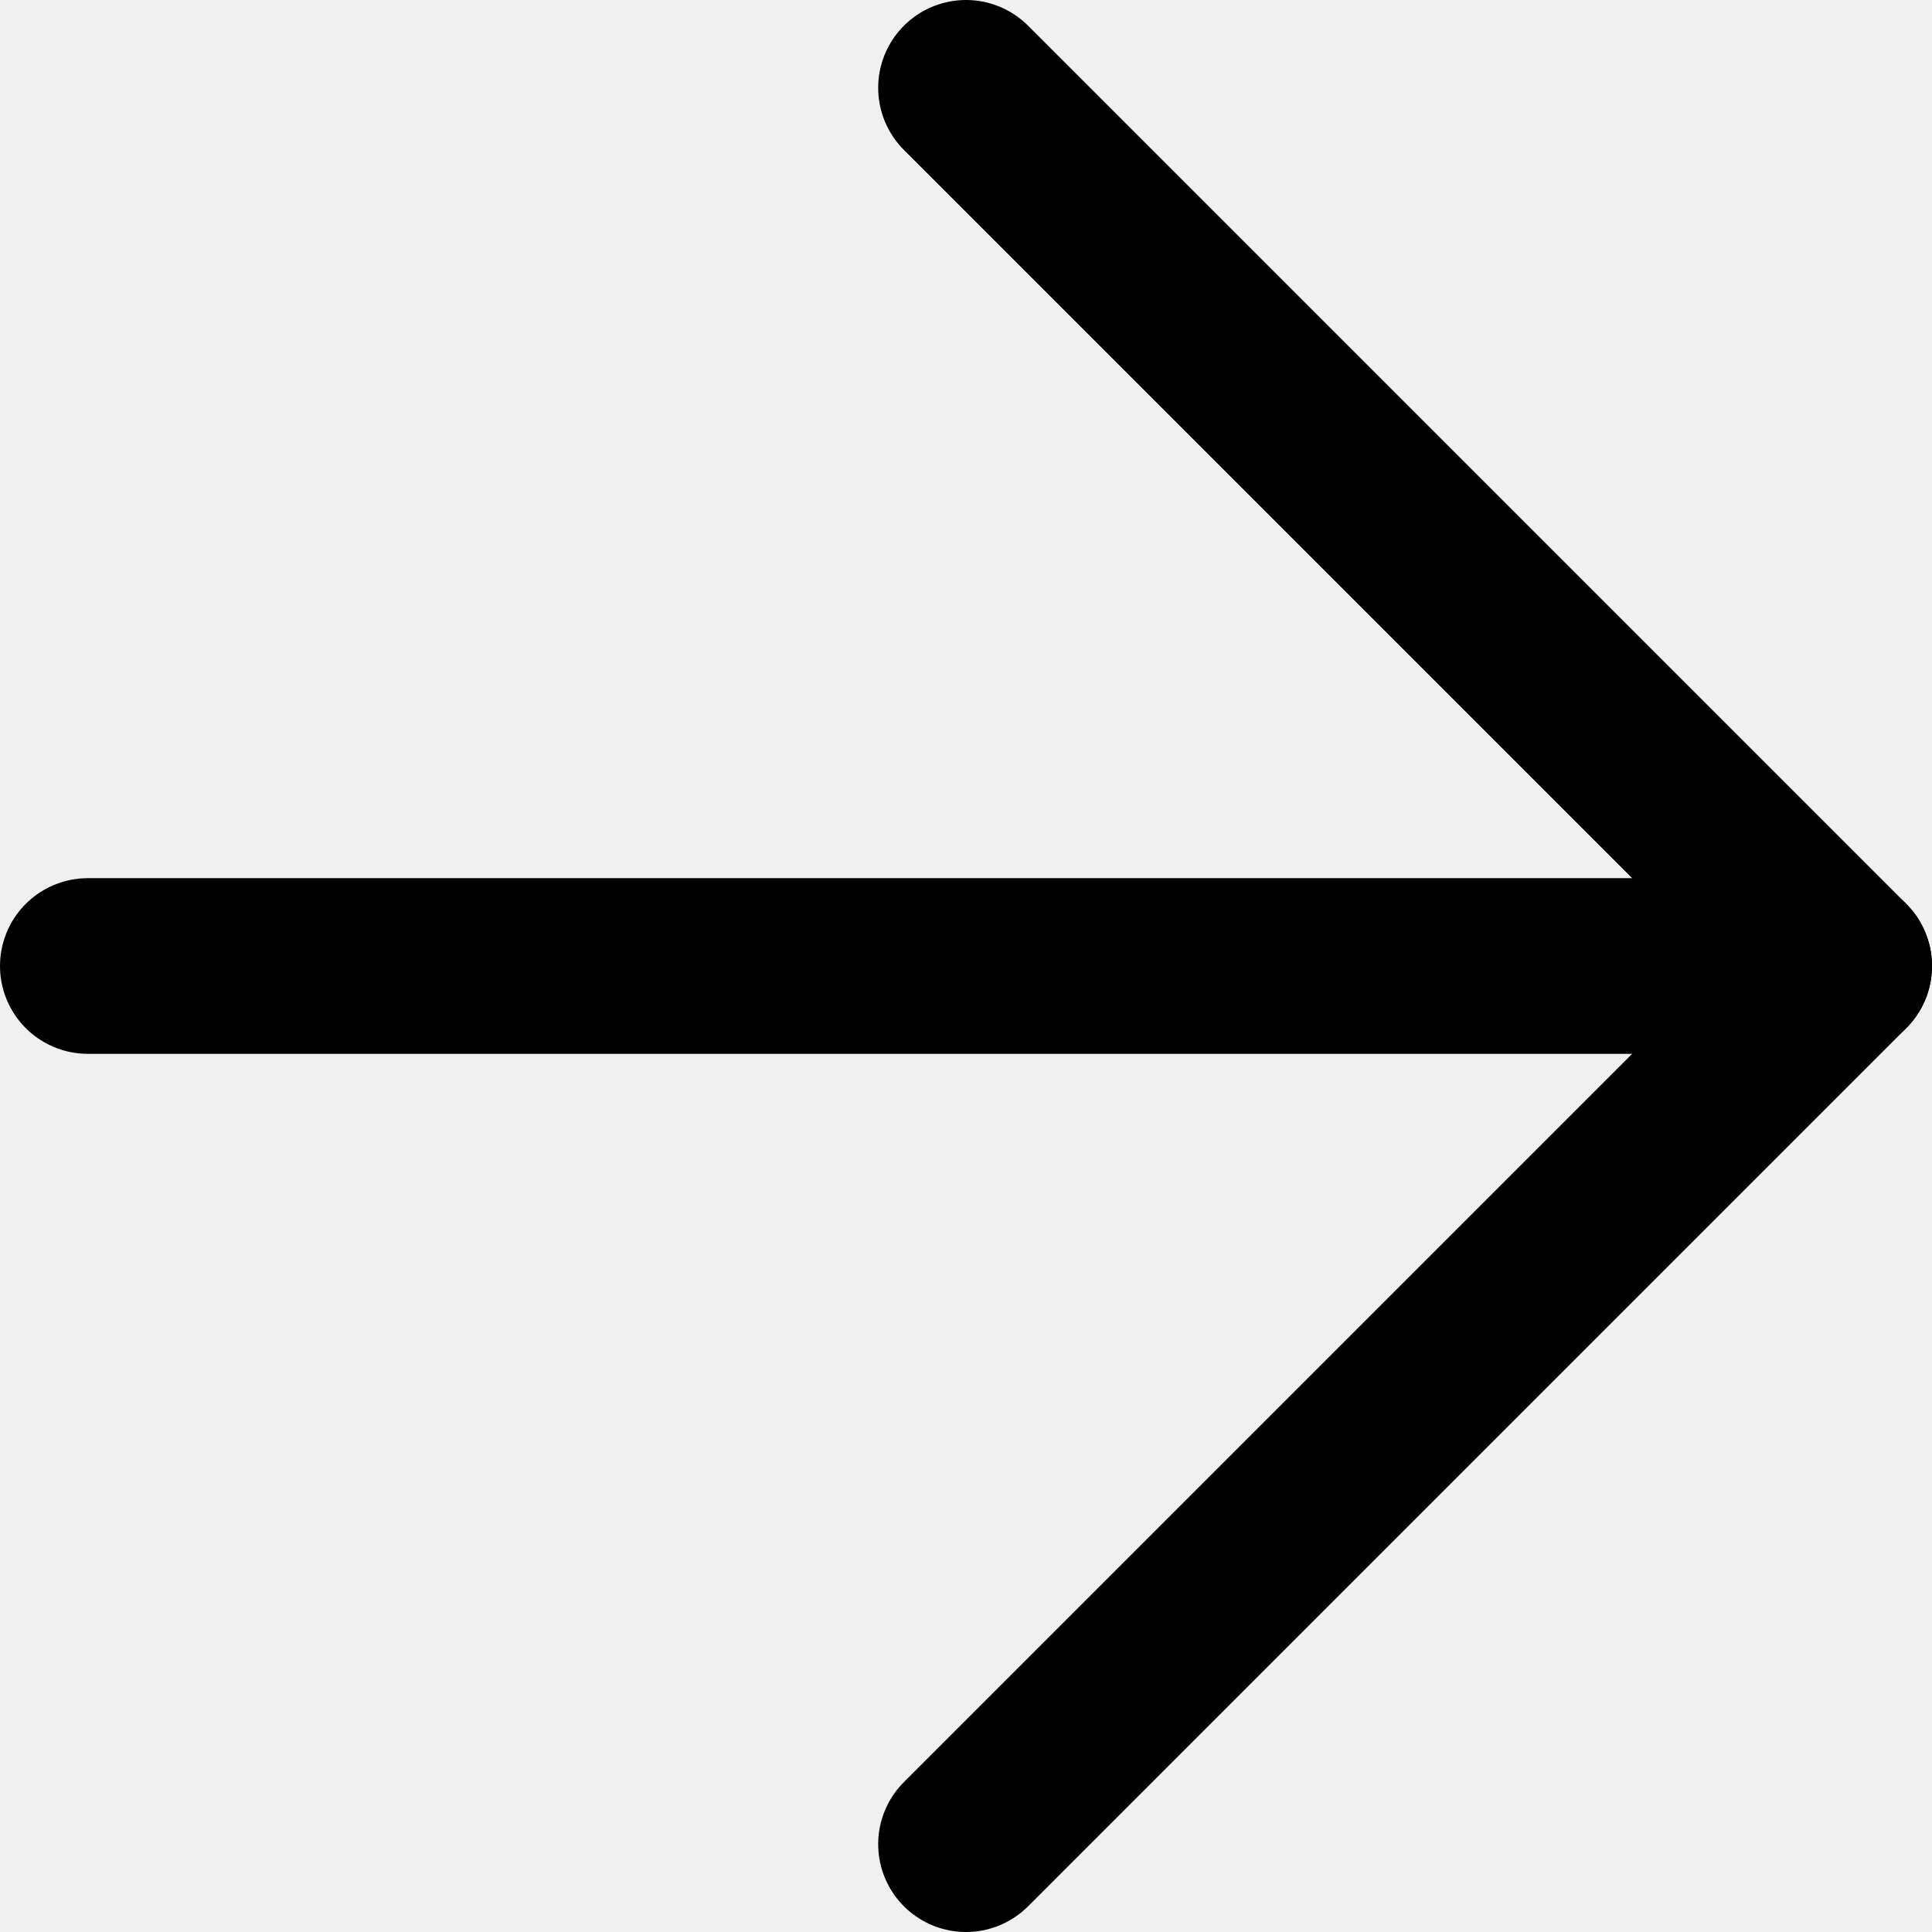
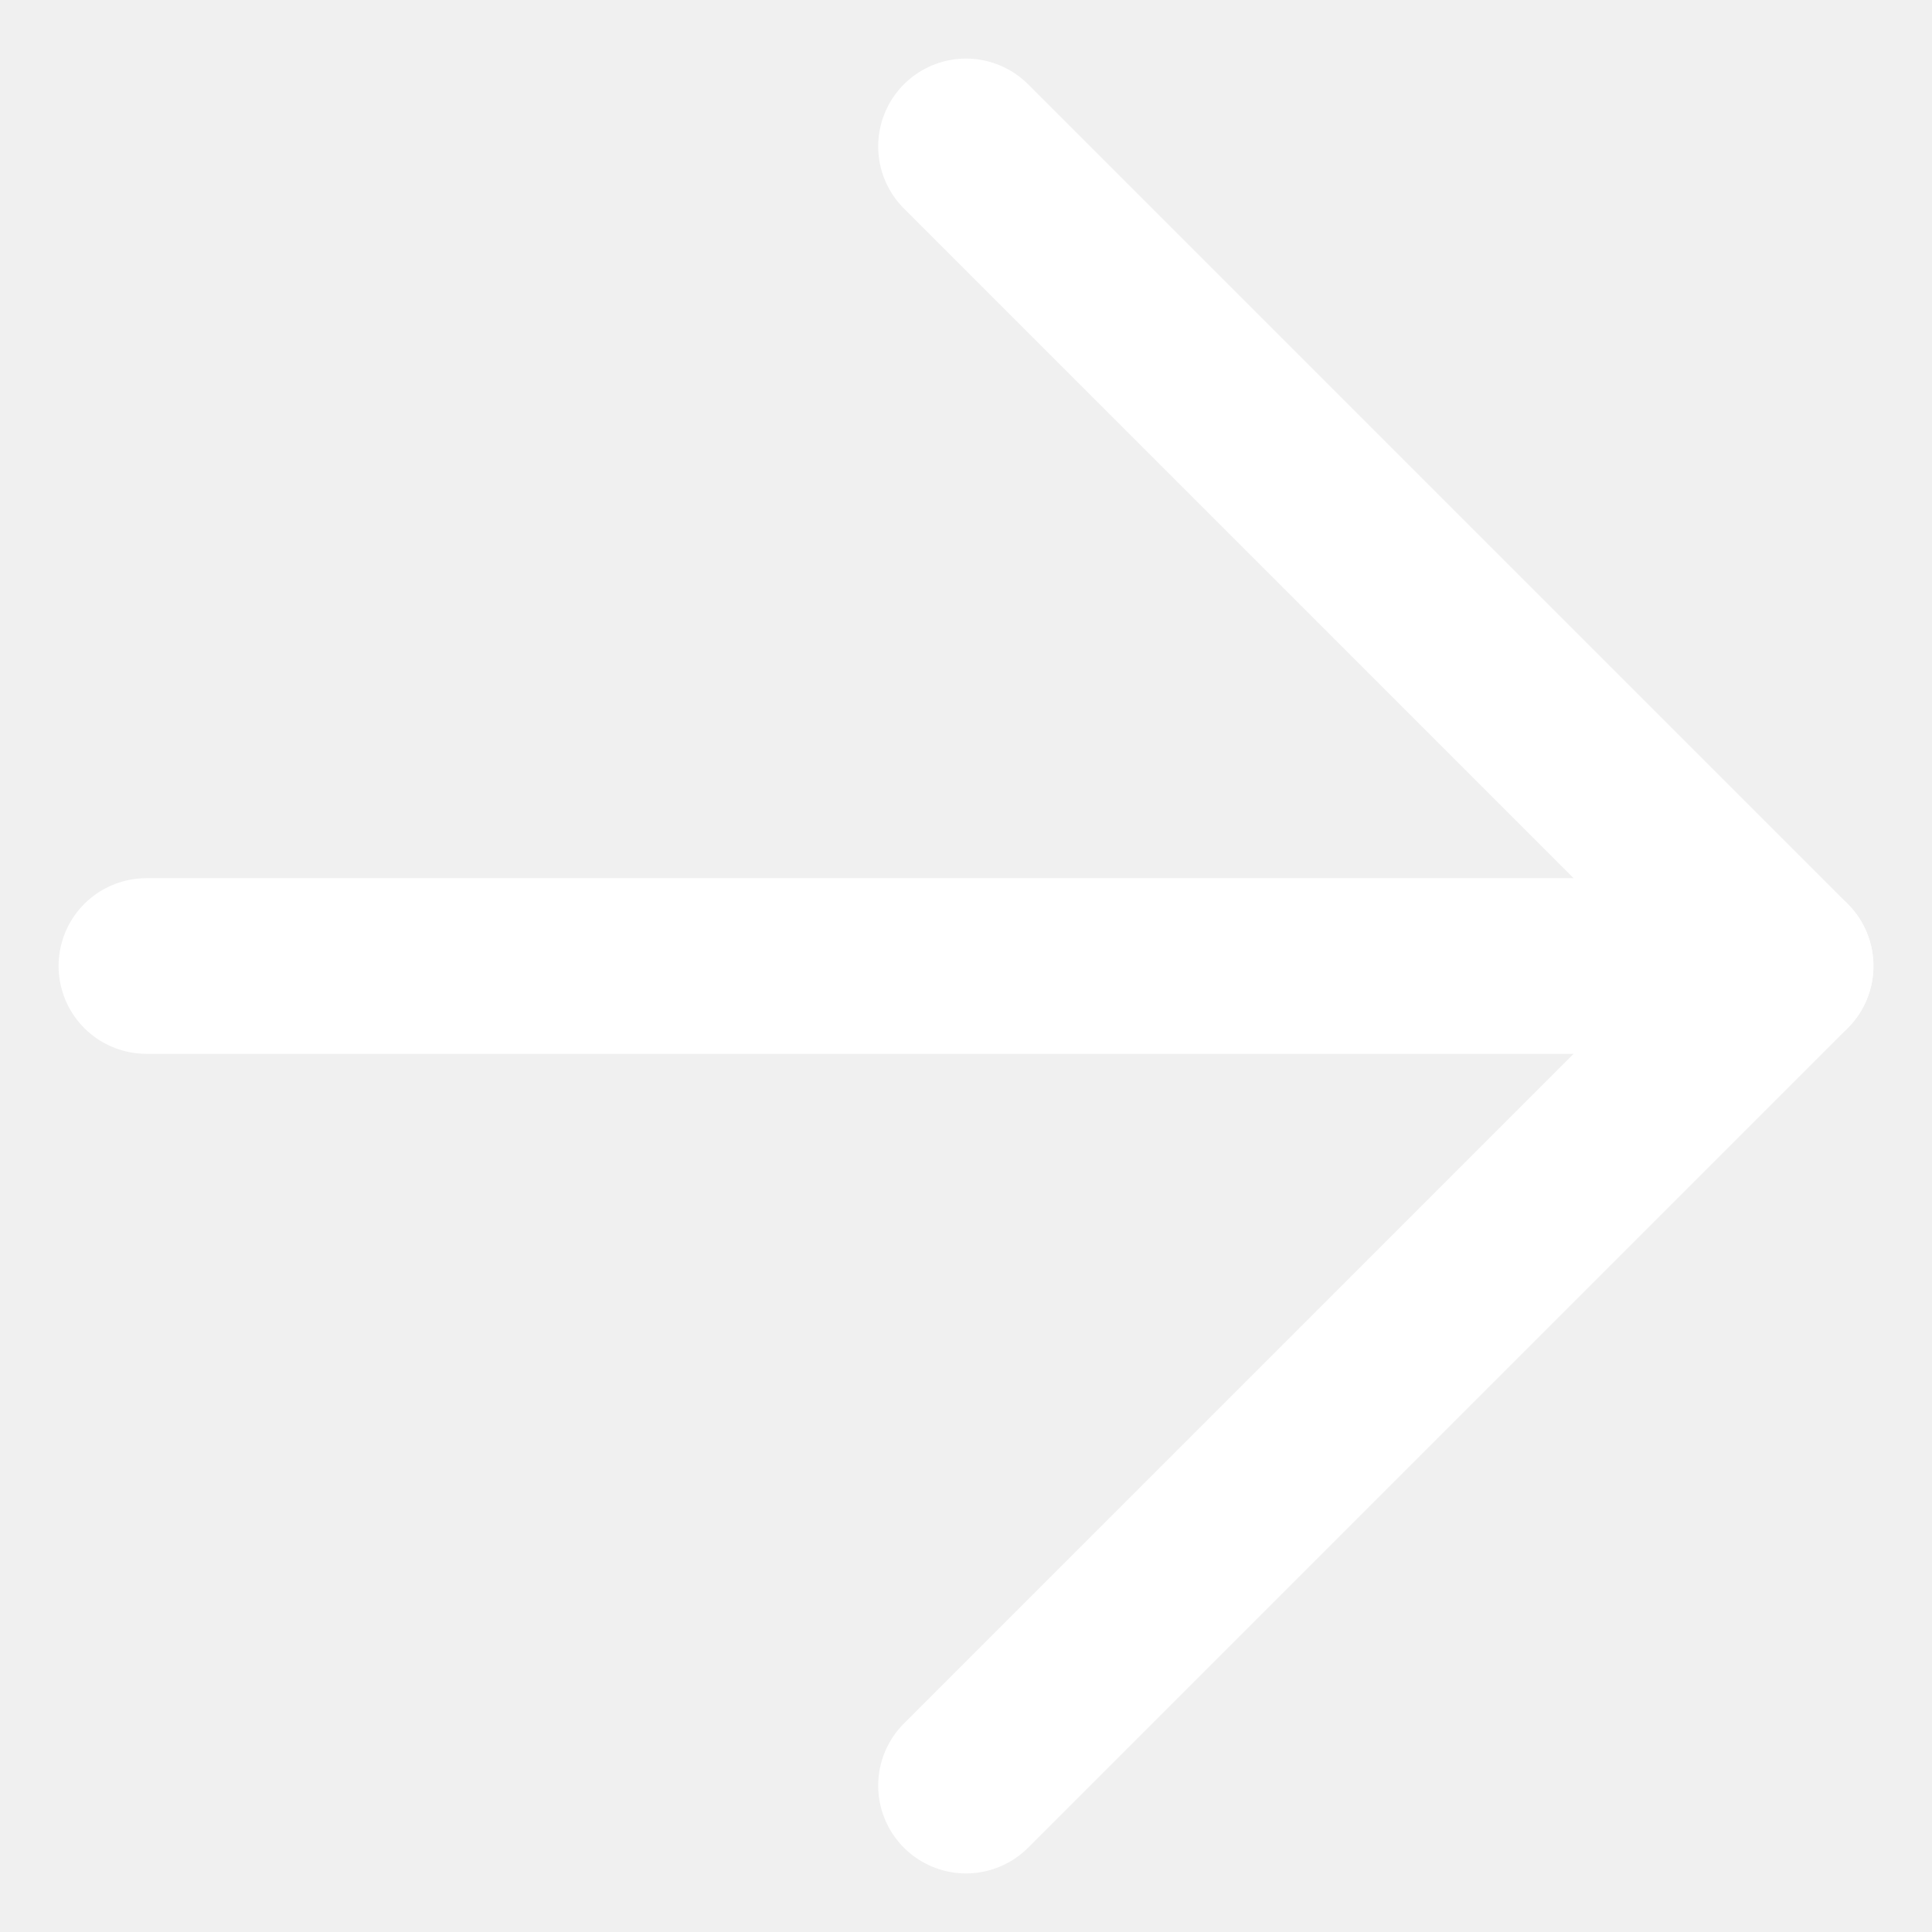
<svg xmlns="http://www.w3.org/2000/svg" width="22" height="22" viewBox="0 0 22 22" fill="none">
-   <path d="M1 11H21" stroke="black" stroke-width="2" stroke-linecap="round" stroke-linejoin="round" />
-   <path d="M11 1L21 11L11 21" stroke="black" stroke-width="2" stroke-linecap="round" stroke-linejoin="round" />
+   <path d="M1.667 11H20.333" stroke="white" stroke-width="2" stroke-linecap="round" stroke-linejoin="round" />
+   <path d="M11 1.667L20.333 11L11 20.333" stroke="white" stroke-width="2" stroke-linecap="round" stroke-linejoin="round" />
</svg>
